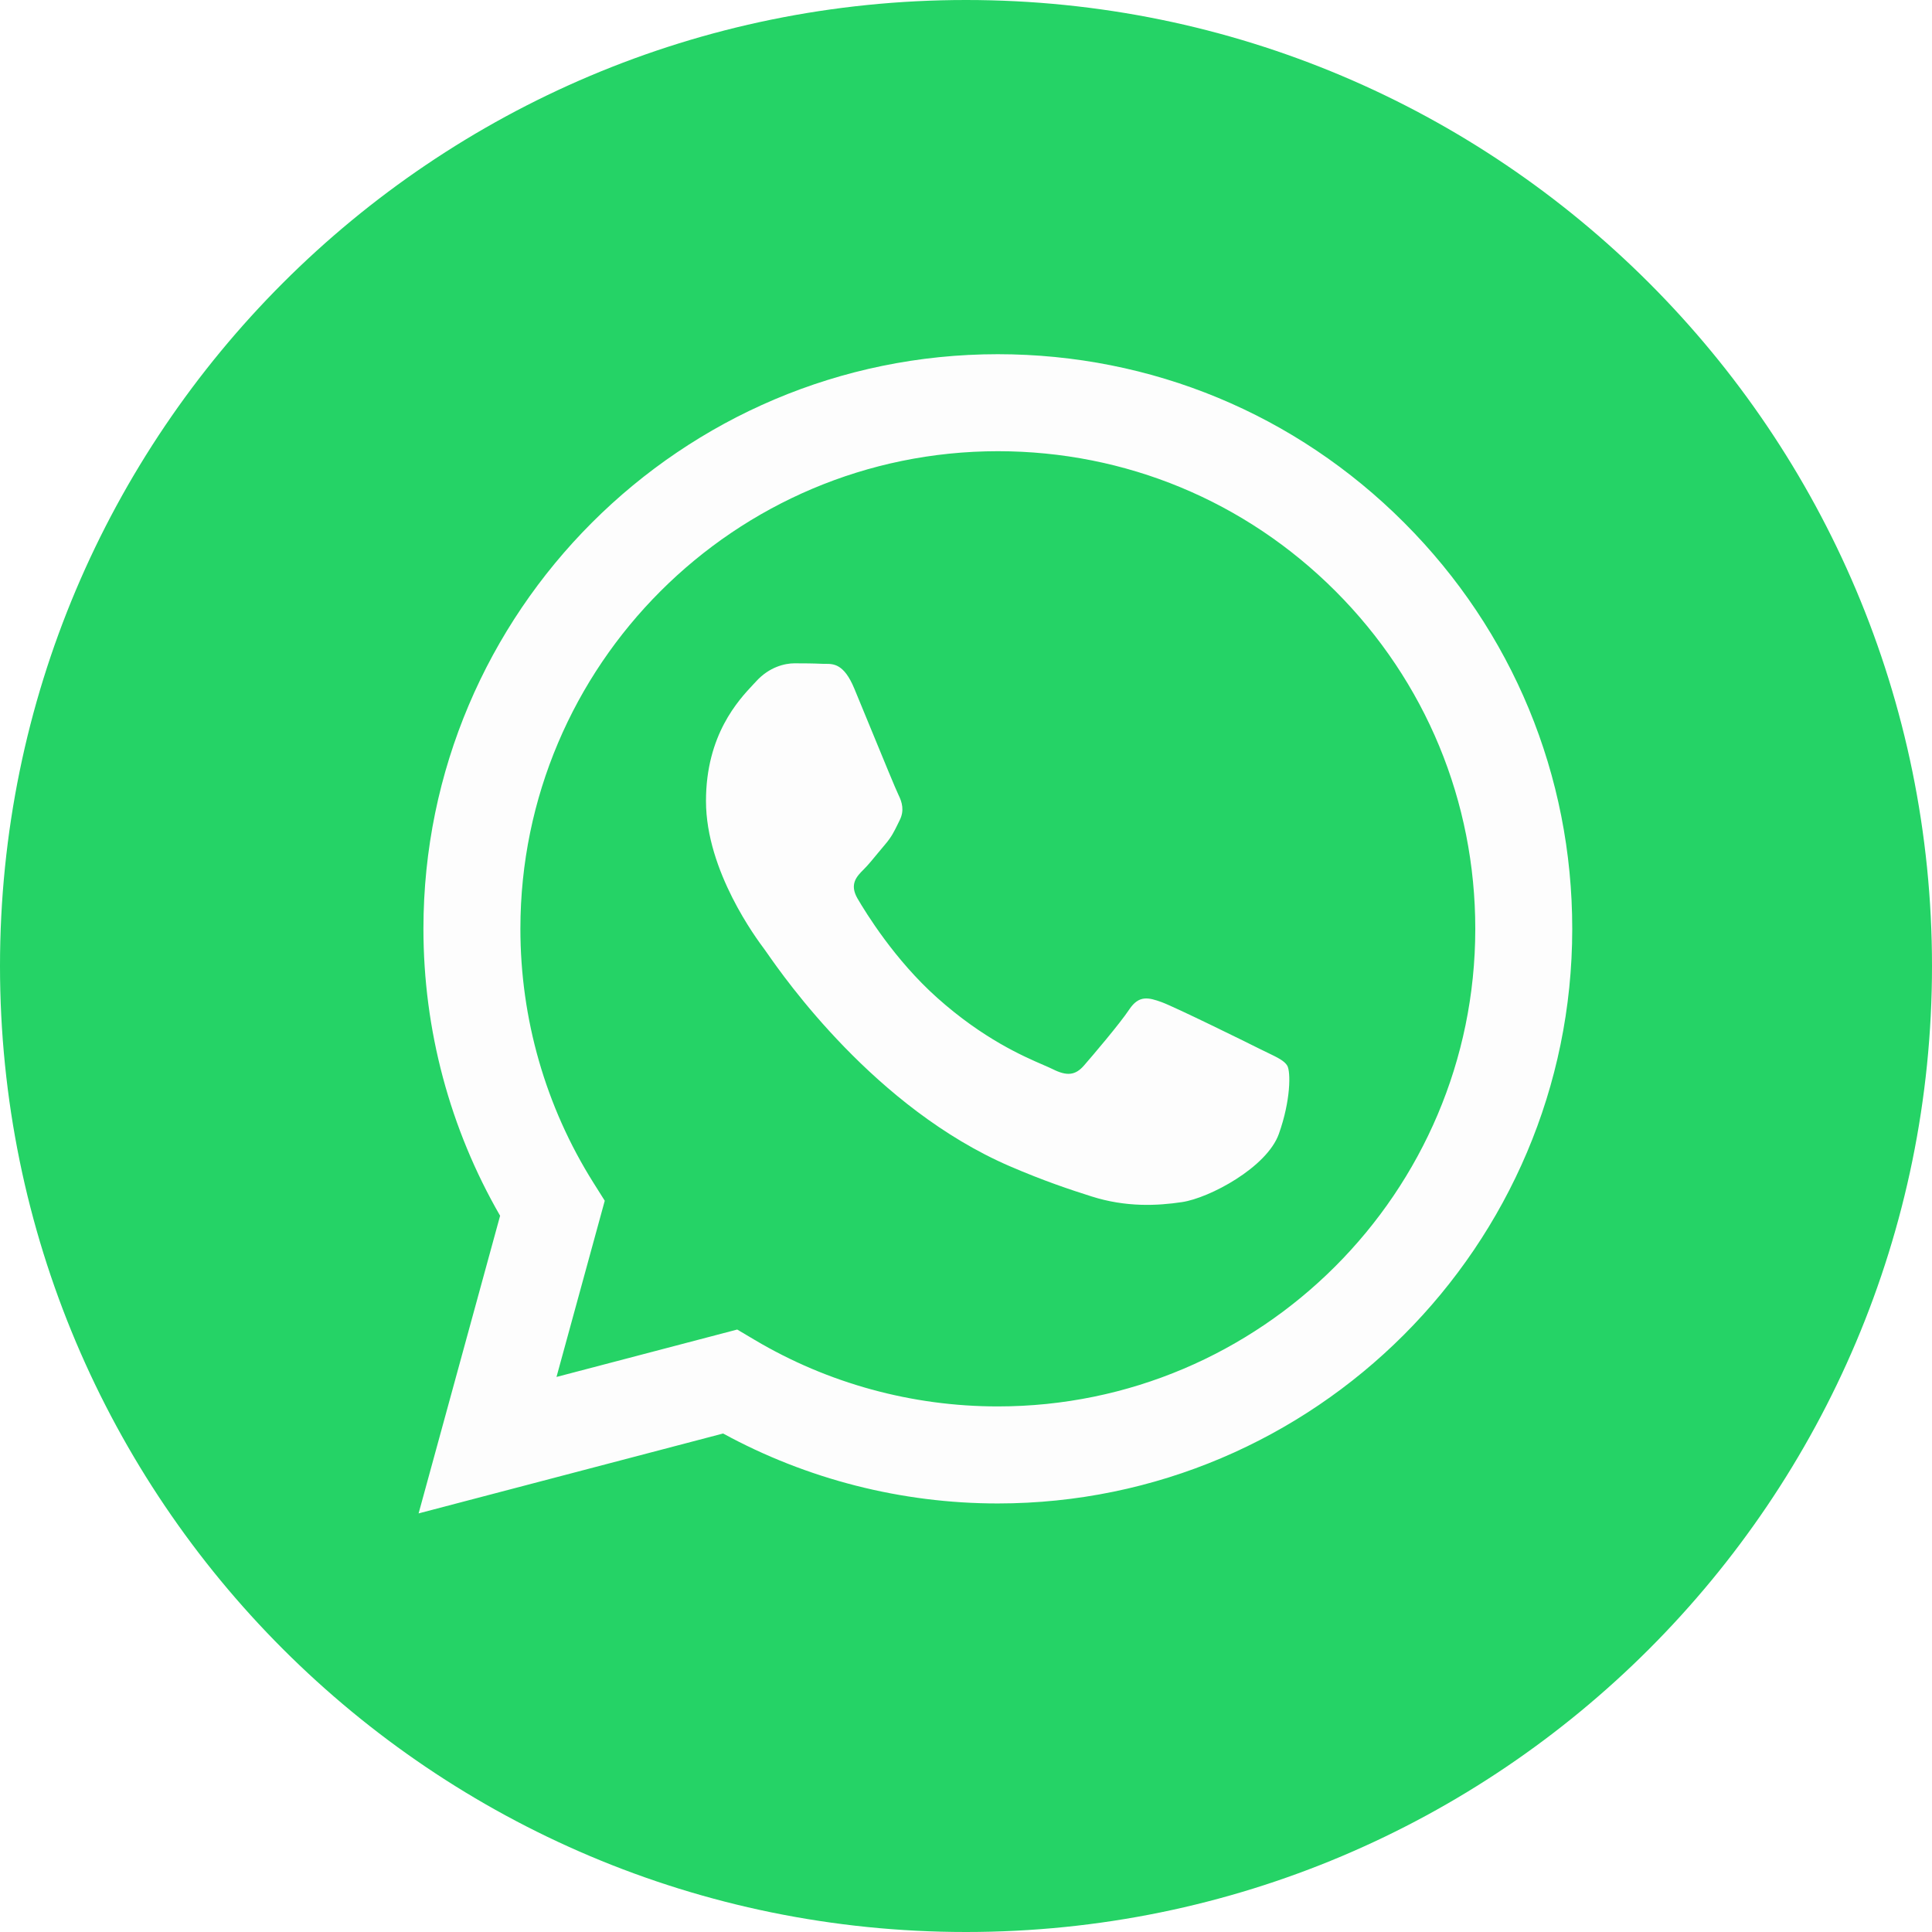
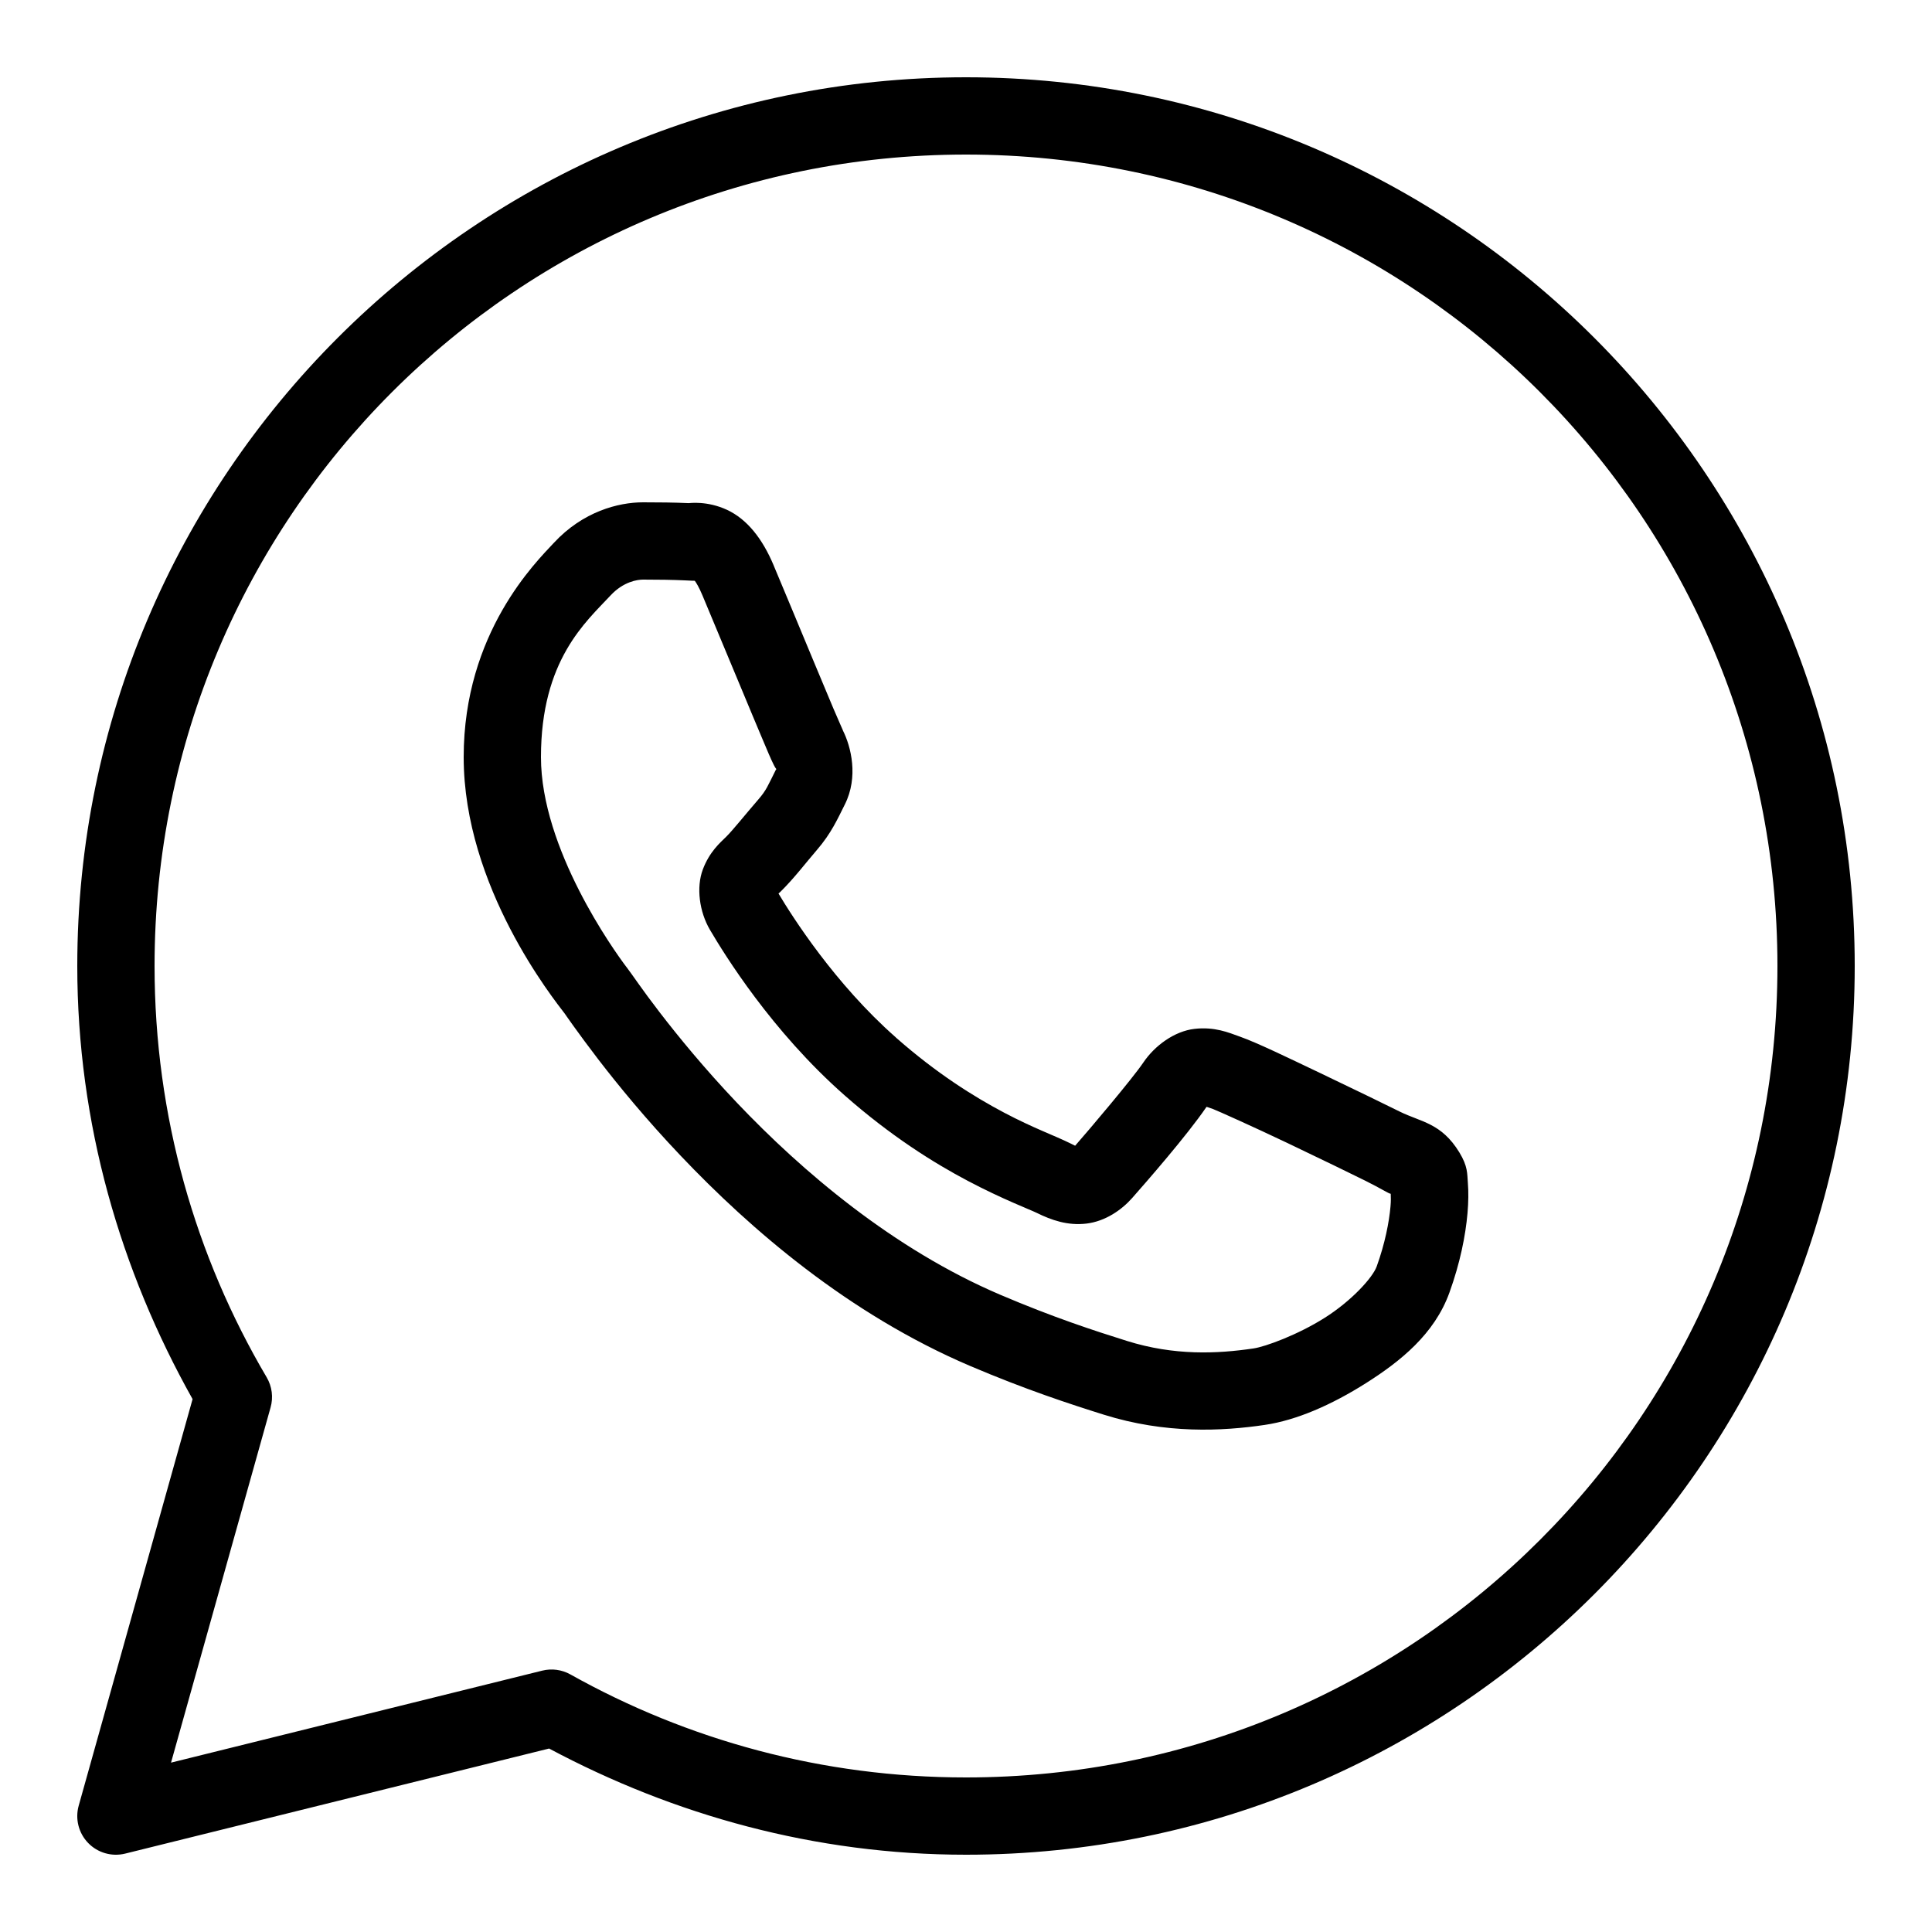
- <svg xmlns="http://www.w3.org/2000/svg" width="48" height="48" viewBox="0 0 48 48" fill="none">
-   <path d="M24 48C37.255 48 48 37.255 48 24C48 10.745 37.255 0 24 0C10.745 0 0 10.745 0 24C0 37.255 10.745 48 24 48Z" fill="#25D366" />
-   <path fill-rule="evenodd" clip-rule="evenodd" d="M24.791 37.353H24.785C22.397 37.352 20.05 36.752 17.965 35.615L10.4 37.6L12.425 30.205C11.176 28.041 10.519 25.585 10.52 23.07C10.523 15.202 16.925 8.8 24.791 8.8C28.609 8.802 32.192 10.288 34.886 12.986C37.581 15.683 39.064 19.268 39.062 23.082C39.059 30.948 32.66 37.349 24.791 37.353ZM18.316 33.032L18.749 33.289C20.57 34.37 22.658 34.942 24.786 34.942H24.791C31.329 34.942 36.65 29.621 36.653 23.081C36.654 19.911 35.421 16.931 33.182 14.689C30.942 12.447 27.964 11.212 24.796 11.21C18.253 11.21 12.932 16.531 12.929 23.071C12.928 25.312 13.555 27.495 14.743 29.384L15.025 29.832L13.826 34.21L18.316 33.032ZM31.492 26.154C31.741 26.274 31.909 26.355 31.981 26.475C32.07 26.624 32.07 27.338 31.773 28.171C31.476 29.004 30.051 29.764 29.366 29.866C28.752 29.958 27.974 29.997 27.12 29.725C26.602 29.561 25.938 29.341 25.087 28.974C21.744 27.53 19.485 24.29 19.058 23.678C19.028 23.635 19.007 23.605 18.995 23.59L18.993 23.586C18.804 23.334 17.54 21.647 17.54 19.901C17.54 18.258 18.346 17.397 18.718 17.001C18.743 16.974 18.767 16.949 18.788 16.926C19.114 16.569 19.501 16.48 19.738 16.48C19.976 16.48 20.214 16.482 20.422 16.492C20.448 16.494 20.474 16.494 20.502 16.493C20.709 16.492 20.969 16.491 21.224 17.105C21.323 17.341 21.466 17.691 21.618 18.061C21.925 18.808 22.264 19.633 22.324 19.752C22.413 19.931 22.472 20.139 22.353 20.377C22.335 20.413 22.319 20.446 22.303 20.479C22.214 20.661 22.148 20.795 21.997 20.972C21.937 21.041 21.876 21.116 21.814 21.191C21.691 21.341 21.569 21.49 21.462 21.597C21.283 21.774 21.098 21.967 21.305 22.324C21.514 22.681 22.229 23.849 23.289 24.794C24.429 25.811 25.419 26.241 25.921 26.458C26.019 26.501 26.099 26.535 26.157 26.564C26.513 26.743 26.721 26.713 26.929 26.475C27.137 26.237 27.821 25.434 28.058 25.077C28.296 24.72 28.534 24.78 28.861 24.898C29.188 25.018 30.941 25.88 31.297 26.059C31.367 26.093 31.432 26.125 31.492 26.154Z" fill="#FDFDFD" />
+ <svg xmlns="http://www.w3.org/2000/svg" viewBox="0 0 50 50" width="50px" height="50px">
+   <path d="M 25 2 C 12.31 2 2 12.31 2 25 C 2 29.079 3.119 32.886 4.984 36.209 L 2.037 46.73 A 1 1 0 0 0 3.24 47.971 L 14.211 45.252 C 17.435 46.973 21.093 48 25 48 C 37.69 48 48 37.69 48 25 C 48 12.31 37.69 2 25 2 z M 25 4 C 36.61 4 46 13.39 46 25 C 46 36.61 36.61 46 25 46 C 21.278 46 17.792 45.03 14.762 43.334 A 1 1 0 0 0 14.033 43.236 L 4.426 45.617 L 7.002 36.426 A 1 1 0 0 0 6.902 35.646 C 5.061 32.524 4 28.89 4 25 C 4 13.39 13.39 4 25 4 z M 16.643 13 C 16.002 13 15.086 13.238 14.334 14.049 C 13.882 14.536 12 16.37 12 19.594 C 12 22.955 14.331 25.856 14.613 26.229 L 14.615 26.229 L 14.615 26.23 C 14.588 26.195 14.973 26.752 15.486 27.42 C 16 28.088 16.717 28.965 17.619 29.914 C 19.423 31.813 21.958 34.007 25.105 35.35 C 26.555 35.967 27.698 36.339 28.564 36.611 C 30.17 37.115 31.632 37.039 32.73 36.877 C 33.553 36.756 34.457 36.361 35.352 35.795 C 36.246 35.229 37.123 34.525 37.51 33.455 C 37.787 32.688 37.928 31.98 37.979 31.396 C 38.004 31.105 38.007 30.848 37.988 30.609 C 37.969 30.371 37.99 30.189 37.768 29.824 C 37.302 29.06 36.775 29.04 36.225 28.768 C 35.919 28.616 35.049 28.191 34.176 27.775 C 33.304 27.36 32.549 26.992 32.084 26.826 C 31.79 26.72 31.432 26.568 30.914 26.627 C 30.397 26.686 29.885 27.059 29.588 27.5 C 29.306 27.918 28.17 29.258 27.824 29.652 C 27.82 29.65 27.85 29.663 27.713 29.596 C 27.285 29.384 26.761 29.204 25.986 28.795 C 25.212 28.386 24.242 27.783 23.182 26.848 L 23.182 26.846 C 21.603 25.456 20.497 23.711 20.148 23.125 C 20.172 23.097 20.146 23.131 20.195 23.082 L 20.197 23.08 C 20.554 22.729 20.87 22.31 21.137 22.002 C 21.515 21.566 21.682 21.181 21.863 20.822 C 22.224 20.106 22.023 19.319 21.814 18.904 L 21.814 18.902 C 21.829 18.931 21.702 18.65 21.564 18.326 C 21.427 18.001 21.252 17.58 21.064 17.131 C 20.69 16.233 20.272 15.225 20.023 14.635 L 20.023 14.633 C 19.731 13.938 19.334 13.437 18.816 13.195 C 18.298 12.954 17.841 13.022 17.822 13.021 L 17.82 13.021 C 17.451 13.004 17.045 13 16.643 13 z M 16.643 15 C 17.028 15 17.408 15.005 17.727 15.02 C 18.054 15.036 18.034 15.037 17.971 15.008 C 17.907 14.978 17.994 14.968 18.18 15.41 C 18.423 15.988 18.843 16.999 19.219 17.9 C 19.407 18.351 19.582 18.774 19.723 19.105 C 19.863 19.437 19.939 19.622 20.027 19.799 L 20.027 19.801 L 20.029 19.803 C 20.116 19.973 20.108 19.864 20.078 19.924 C 19.867 20.343 19.838 20.445 19.625 20.691 C 19.3 21.066 18.968 21.483 18.793 21.656 C 18.639 21.807 18.362 22.042 18.189 22.502 C 18.016 22.963 18.097 23.595 18.375 24.066 C 18.745 24.695 19.964 26.679 21.859 28.348 C 23.053 29.4 24.165 30.096 25.053 30.564 C 25.941 31.033 26.664 31.307 26.826 31.387 C 27.211 31.577 27.631 31.725 28.119 31.666 C 28.608 31.607 29.029 31.311 29.297 31.008 L 29.299 31.006 C 29.656 30.601 30.716 29.391 31.225 28.645 C 31.246 28.652 31.239 28.646 31.408 28.707 L 31.408 28.709 L 31.41 28.709 C 31.487 28.736 32.454 29.169 33.316 29.58 C 34.179 29.991 35.054 30.418 35.338 30.559 C 35.748 30.762 35.942 30.894 35.992 30.895 C 35.996 30.983 35.999 31.078 35.986 31.223 C 35.951 31.624 35.844 32.18 35.629 32.775 C 35.524 33.067 34.975 33.668 34.283 34.105 C 33.591 34.543 32.749 34.853 32.438 34.898 C 31.5 35.037 30.387 35.087 29.164 34.703 C 28.316 34.437 27.259 34.093 25.891 33.51 C 23.115 32.326 20.756 30.312 19.07 28.537 C 18.228 27.65 17.553 26.824 17.072 26.199 C 16.593 25.576 16.384 25.251 16.209 25.021 L 16.207 25.02 C 15.897 24.61 14 21.971 14 19.594 C 14 17.078 15.168 16.091 15.801 15.41 C 16.133 15.052 16.496 15 16.643 15 z" />
</svg>
